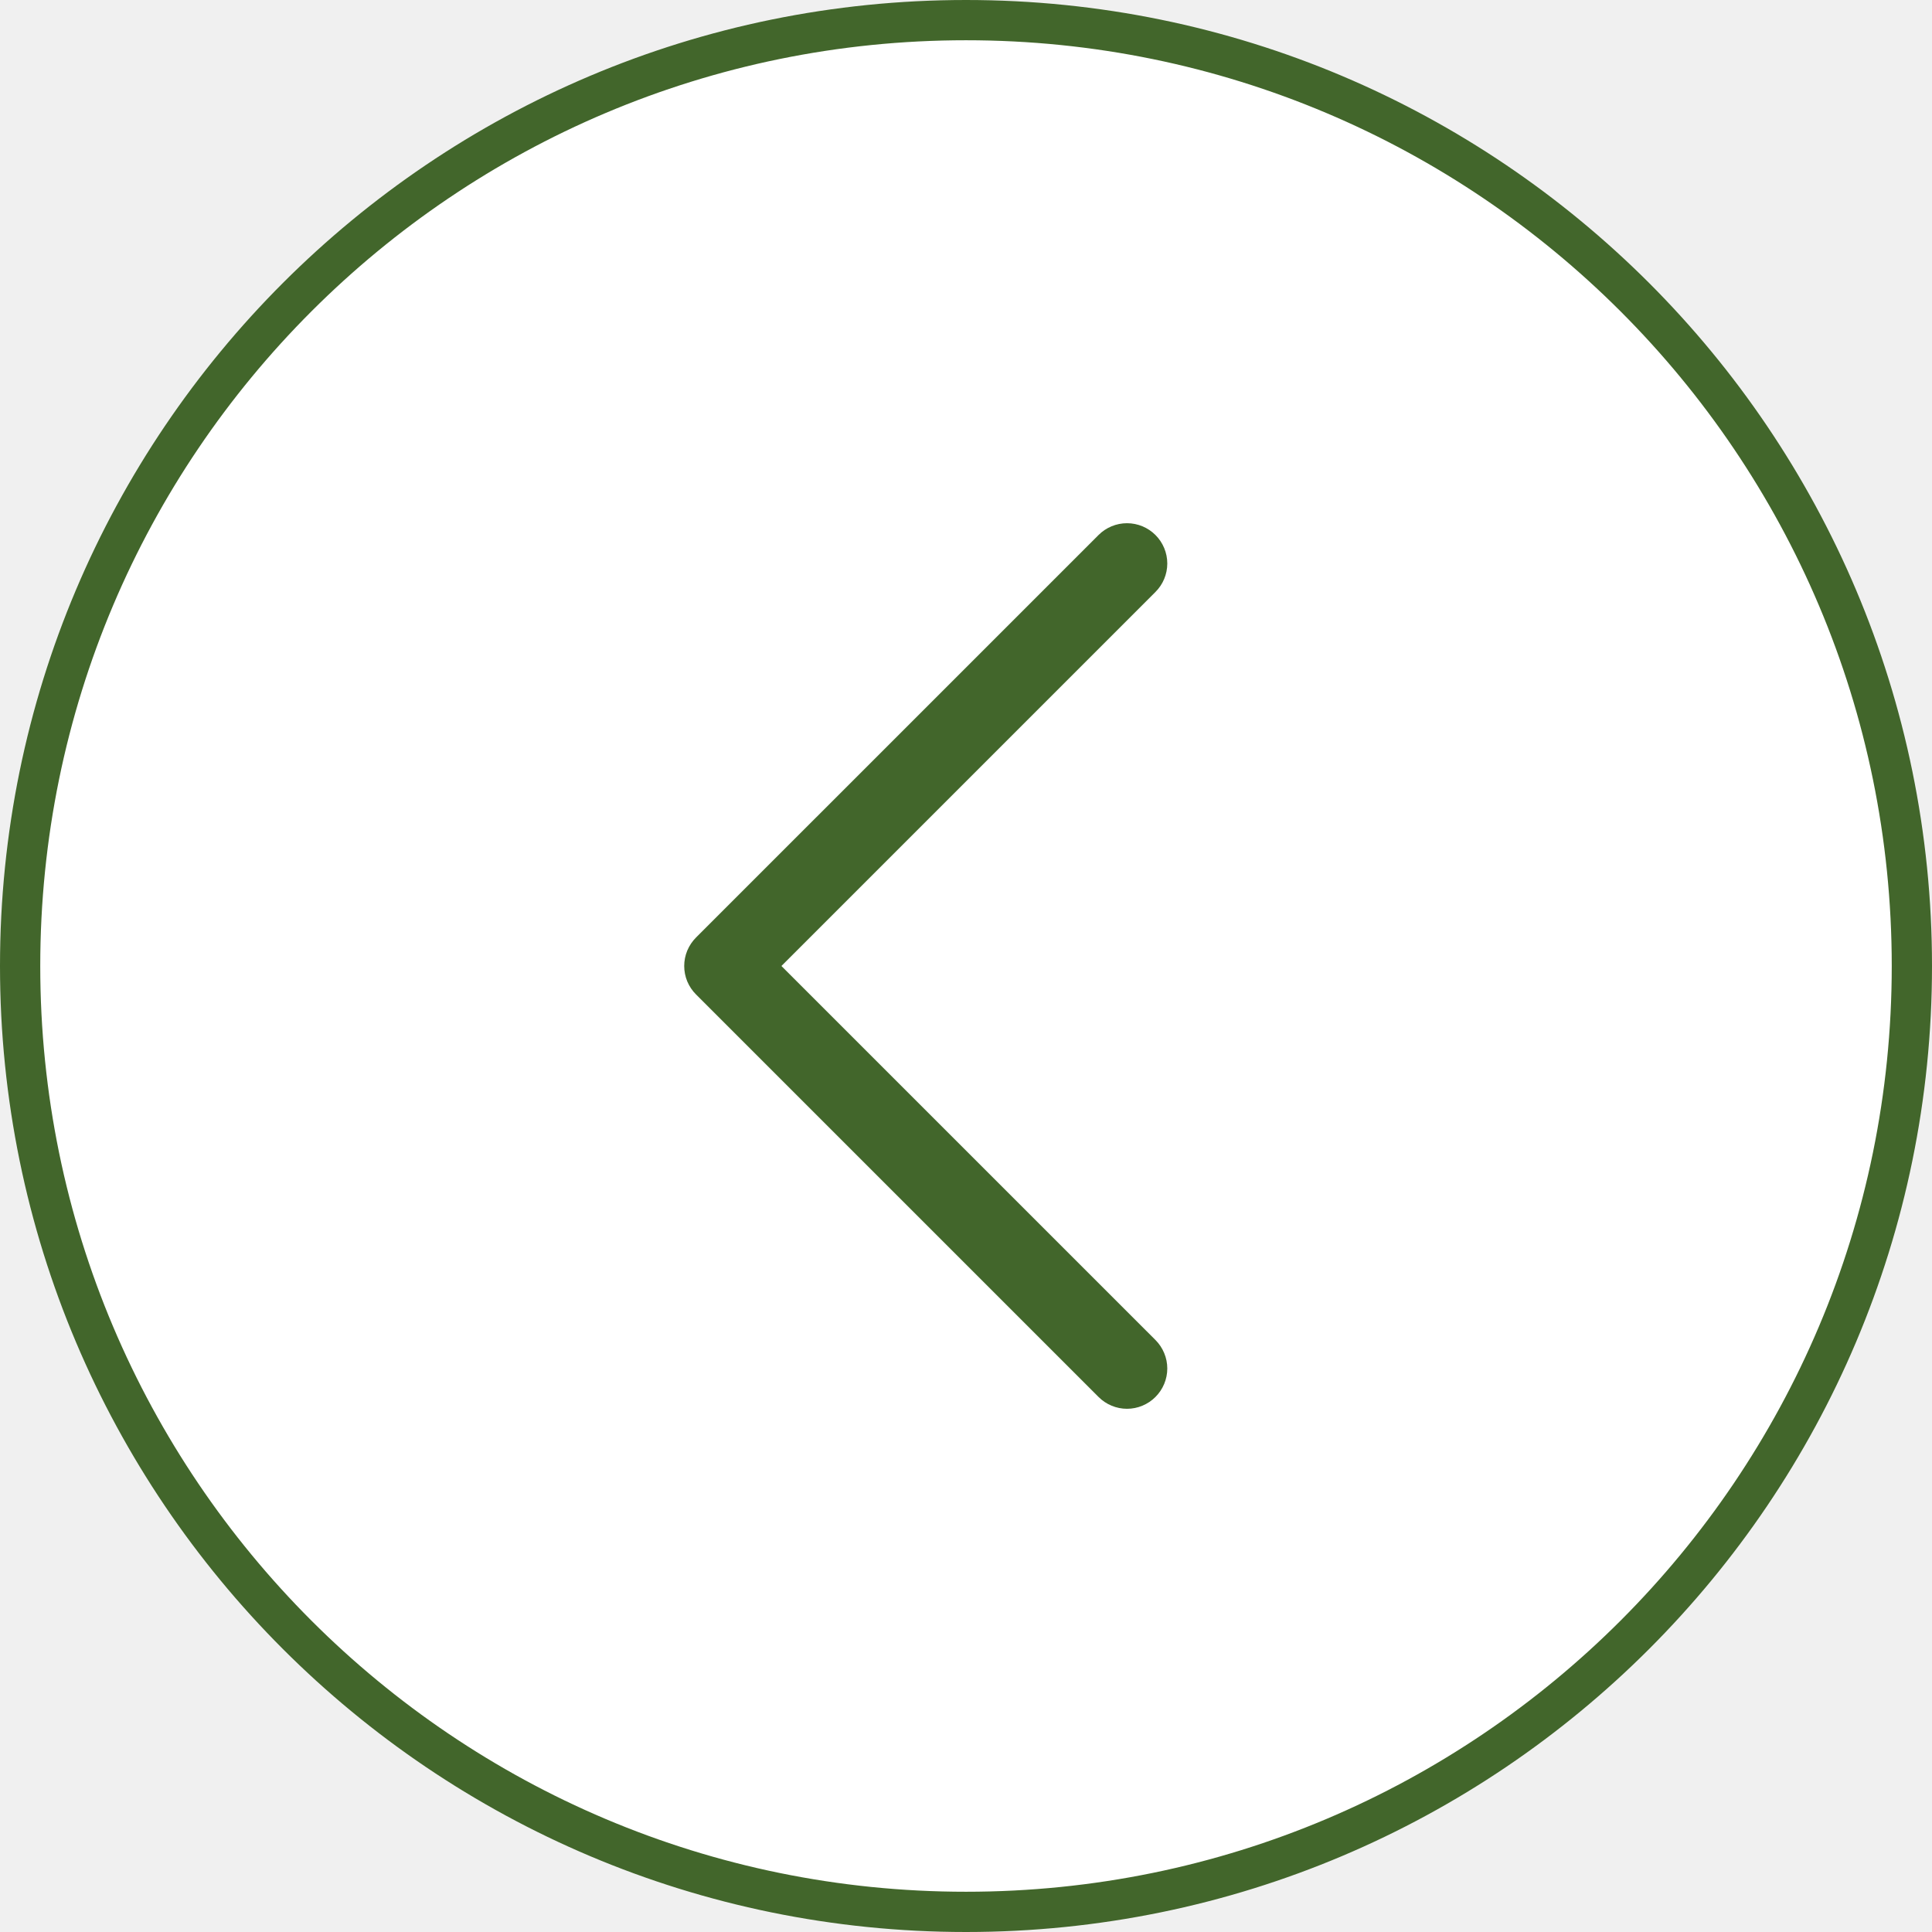
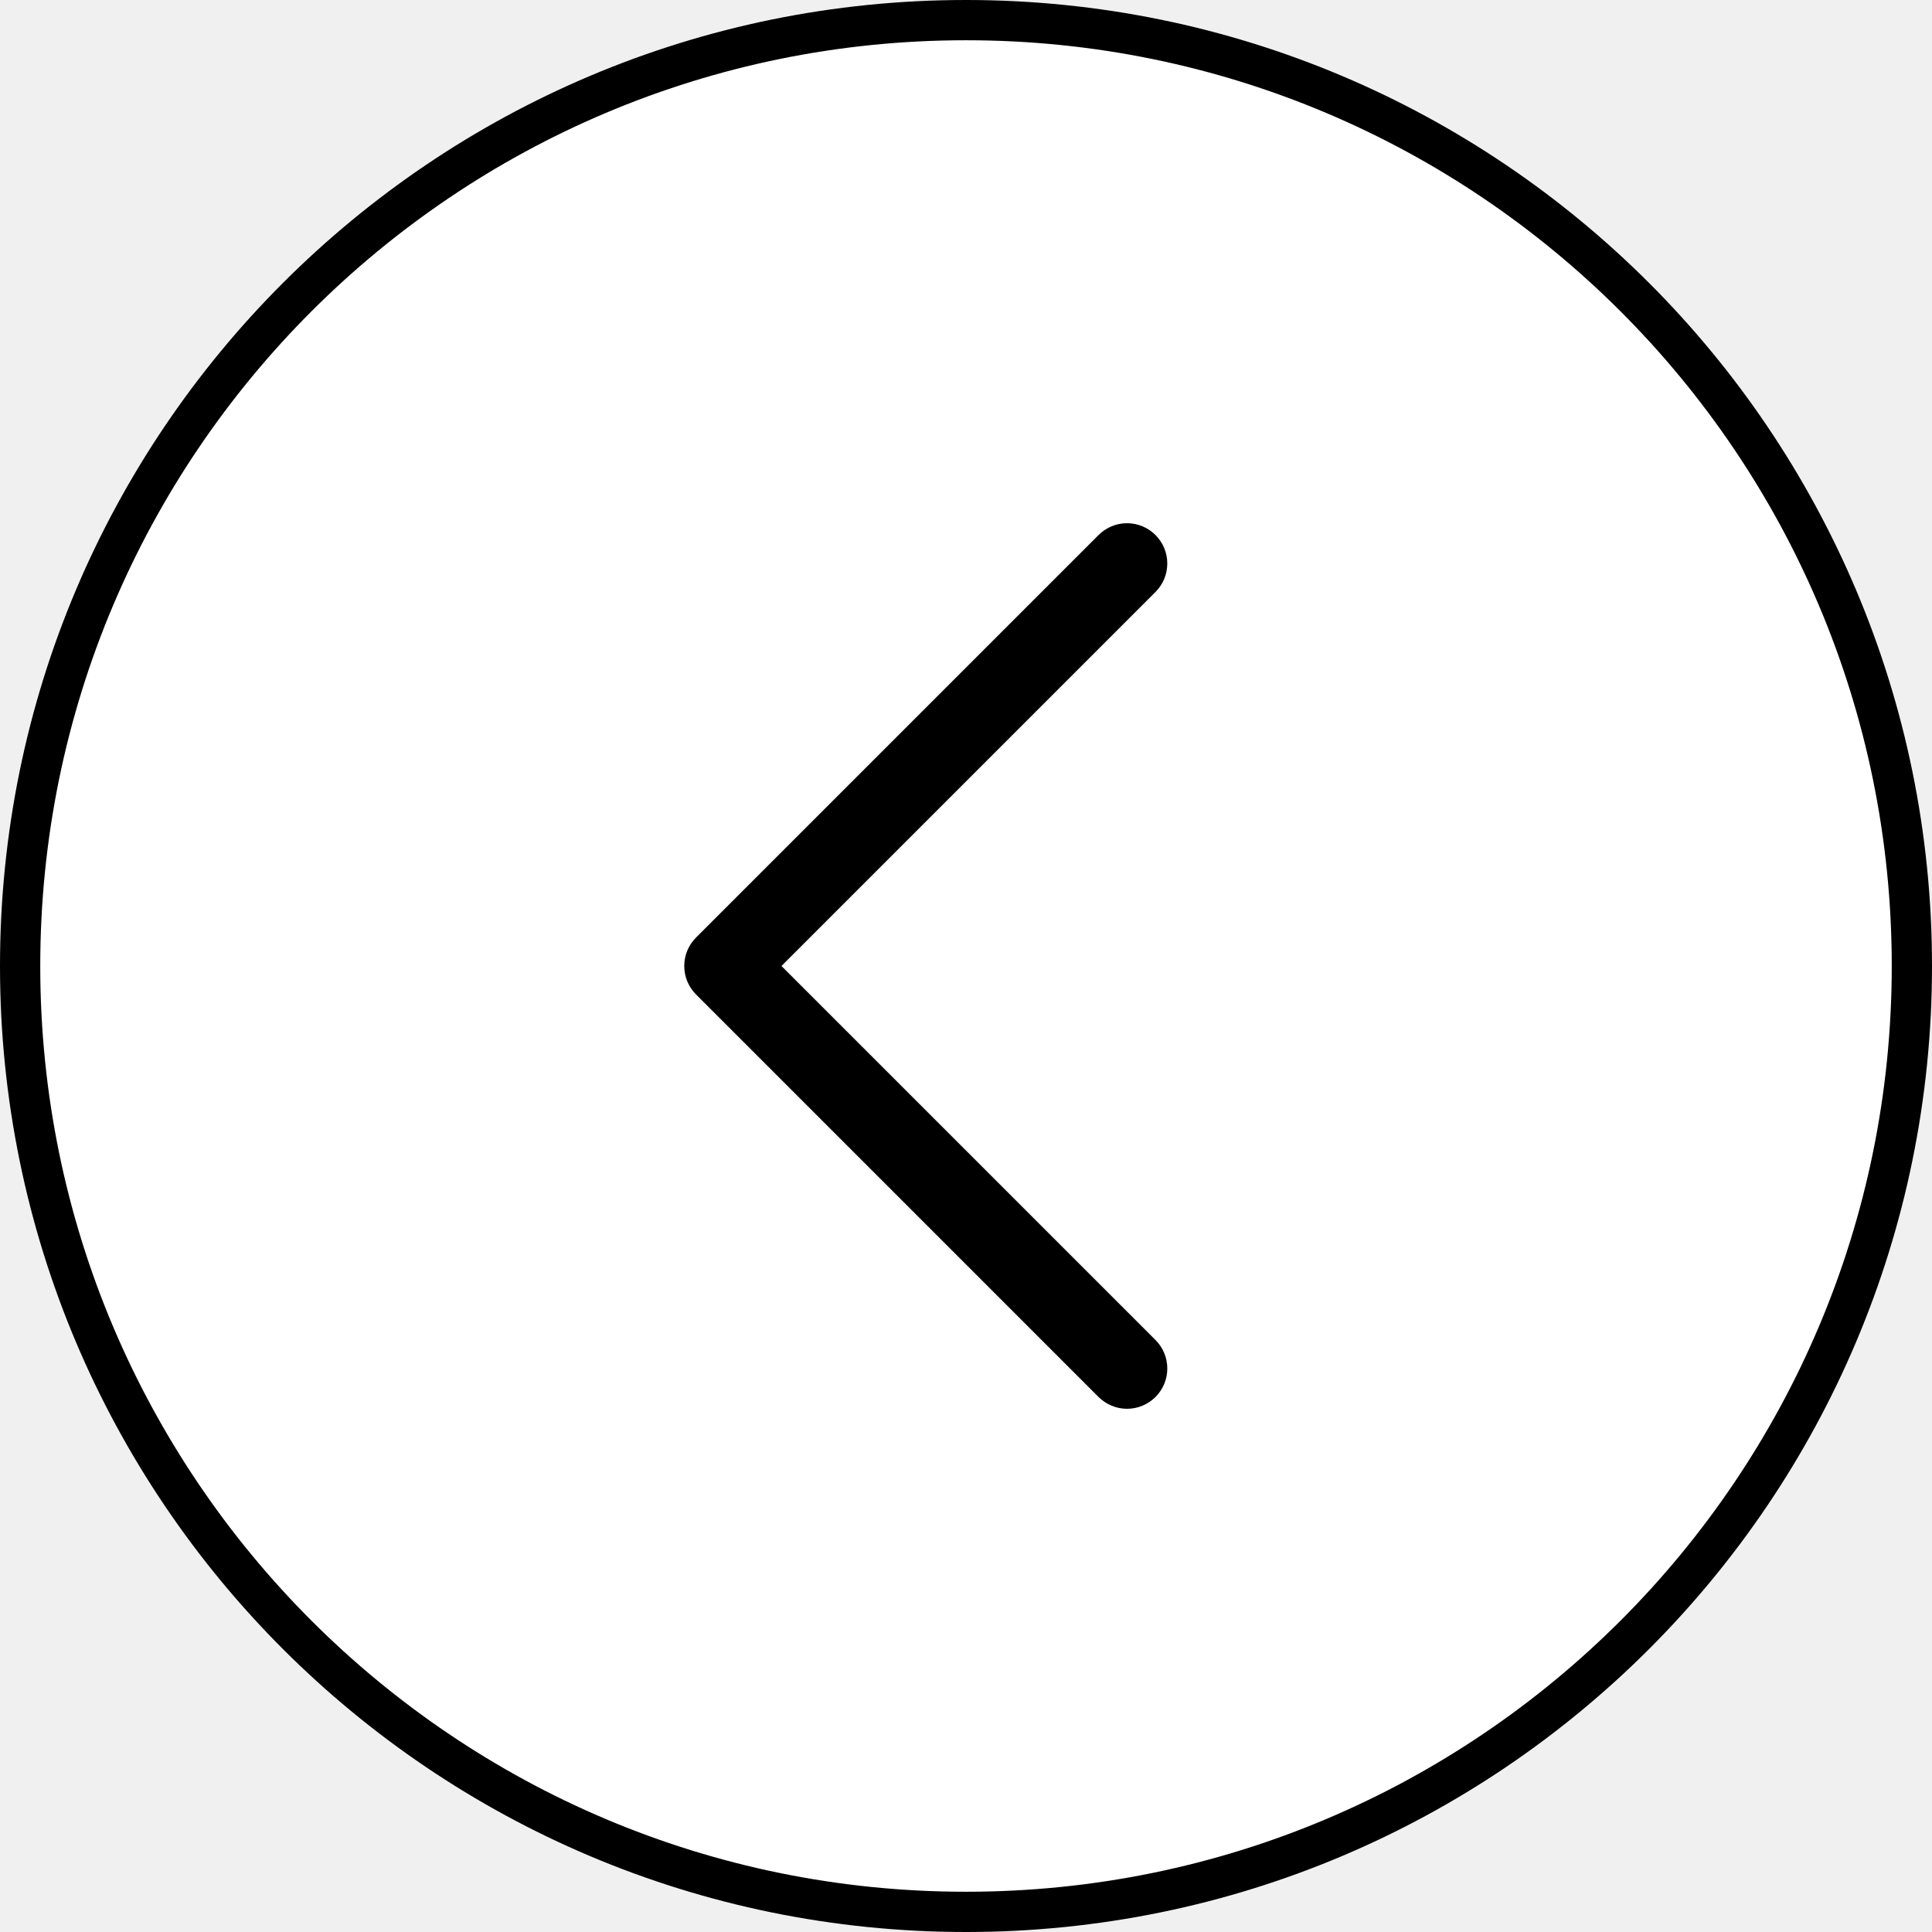
<svg xmlns="http://www.w3.org/2000/svg" width="48" height="48" viewBox="0 0 48 48" fill="none">
  <rect x="0.5" y="0.5" width="47" height="47" rx="23.5" fill="white" />
-   <rect x="0.5" y="0.5" width="47" height="47" rx="23.5" stroke="#42662B" />
-   <path d="M28.707 33.292C28.8 33.385 28.874 33.496 28.924 33.617C28.975 33.738 29.001 33.869 29.001 34C29.001 34.131 28.975 34.261 28.924 34.383C28.874 34.504 28.8 34.614 28.707 34.707C28.615 34.8 28.504 34.874 28.383 34.924C28.262 34.975 28.131 35.001 28 35.001C27.869 35.001 27.738 34.975 27.617 34.924C27.496 34.874 27.385 34.8 27.293 34.707L17.293 24.707C17.2 24.615 17.126 24.504 17.075 24.383C17.025 24.262 16.999 24.131 16.999 24C16.999 23.869 17.025 23.738 17.075 23.617C17.126 23.496 17.2 23.385 17.293 23.292L27.293 13.292C27.48 13.105 27.735 12.999 28 12.999C28.265 12.999 28.52 13.105 28.707 13.292C28.895 13.48 29.001 13.735 29.001 14C29.001 14.265 28.895 14.52 28.707 14.707L19.414 24L28.707 33.292Z" fill="#42662B" />
+   <rect x="0.5" y="0.5" width="47" height="47" rx="23.5" stroke="black" />
+   <path d="M28.708 33.292C28.801 33.385 28.875 33.496 28.925 33.617C28.976 33.739 29.001 33.869 29.001 34C29.001 34.131 28.976 34.261 28.925 34.383C28.875 34.504 28.801 34.615 28.708 34.708C28.615 34.8 28.505 34.874 28.384 34.924C28.262 34.975 28.132 35.001 28.001 35.001C27.869 35.001 27.739 34.975 27.618 34.924C27.497 34.874 27.386 34.8 27.293 34.708L17.293 24.707C17.2 24.615 17.127 24.504 17.076 24.383C17.026 24.262 17 24.131 17 24C17 23.869 17.026 23.738 17.076 23.617C17.127 23.496 17.2 23.385 17.293 23.293L27.293 13.293C27.481 13.105 27.735 12.999 28.001 12.999C28.266 12.999 28.521 13.105 28.708 13.293C28.896 13.48 29.001 13.735 29.001 14C29.001 14.265 28.896 14.52 28.708 14.707L19.415 24L28.708 33.292Z" fill="black" />
</svg>
